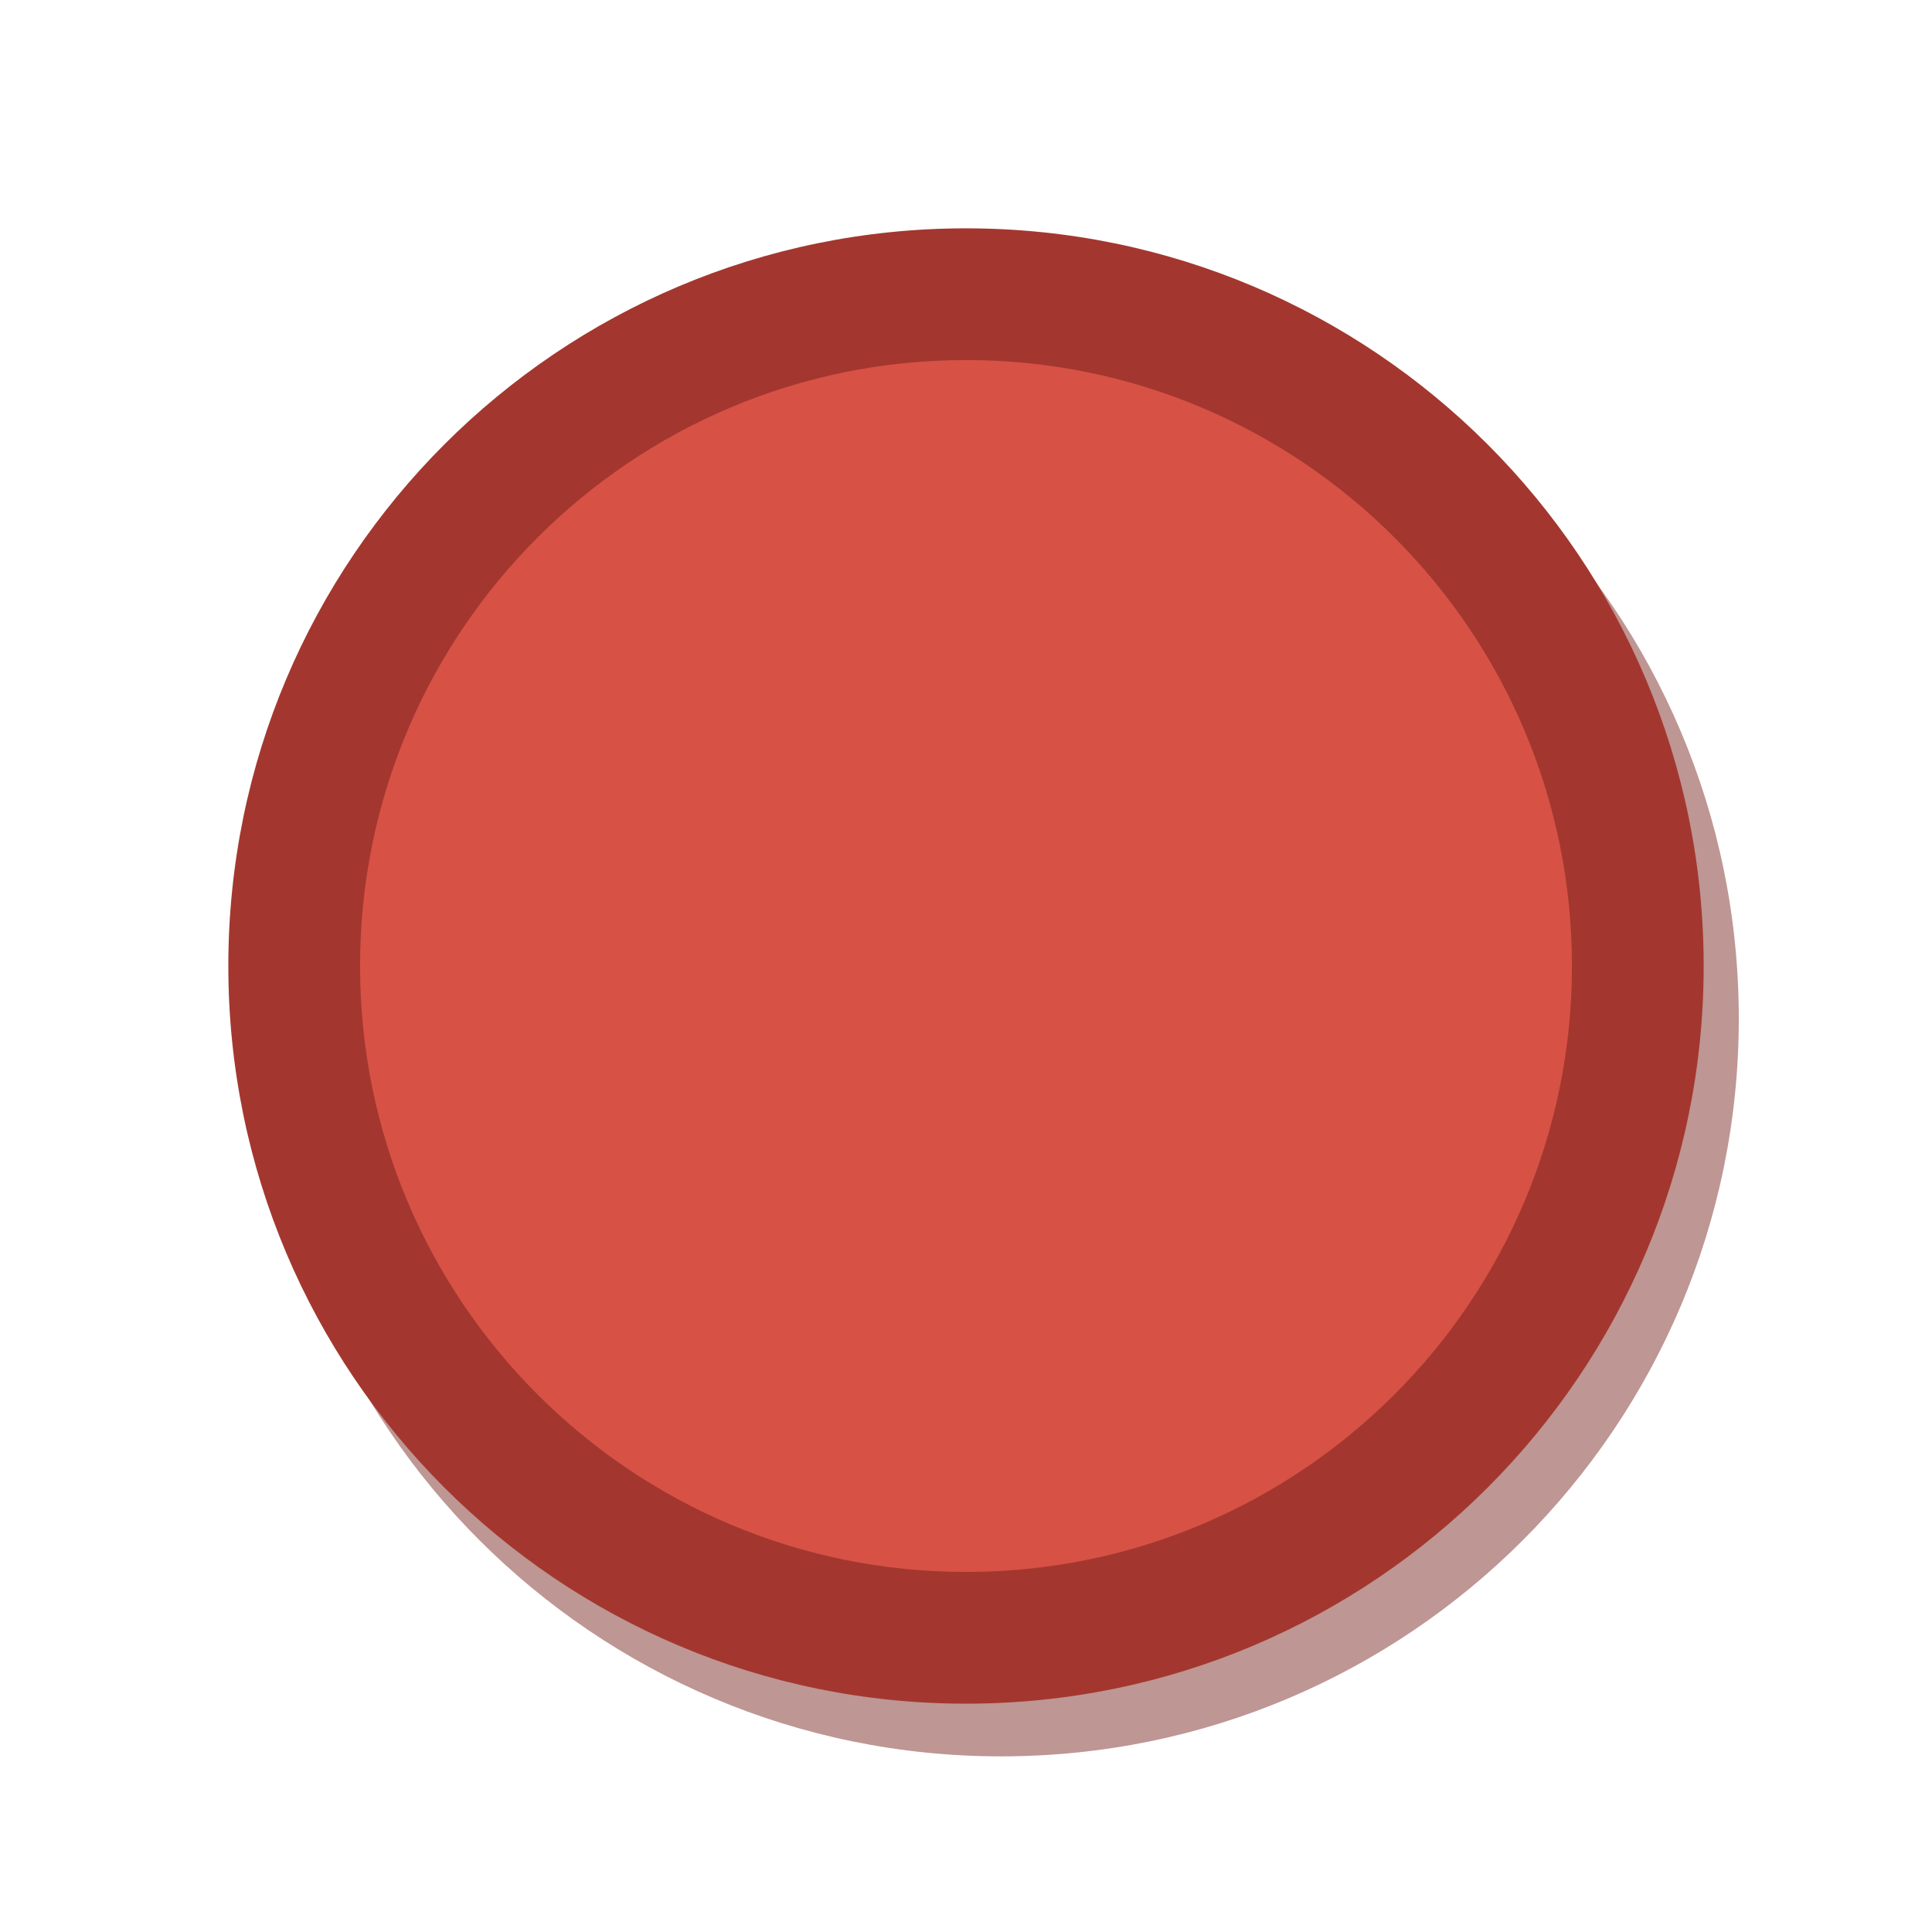
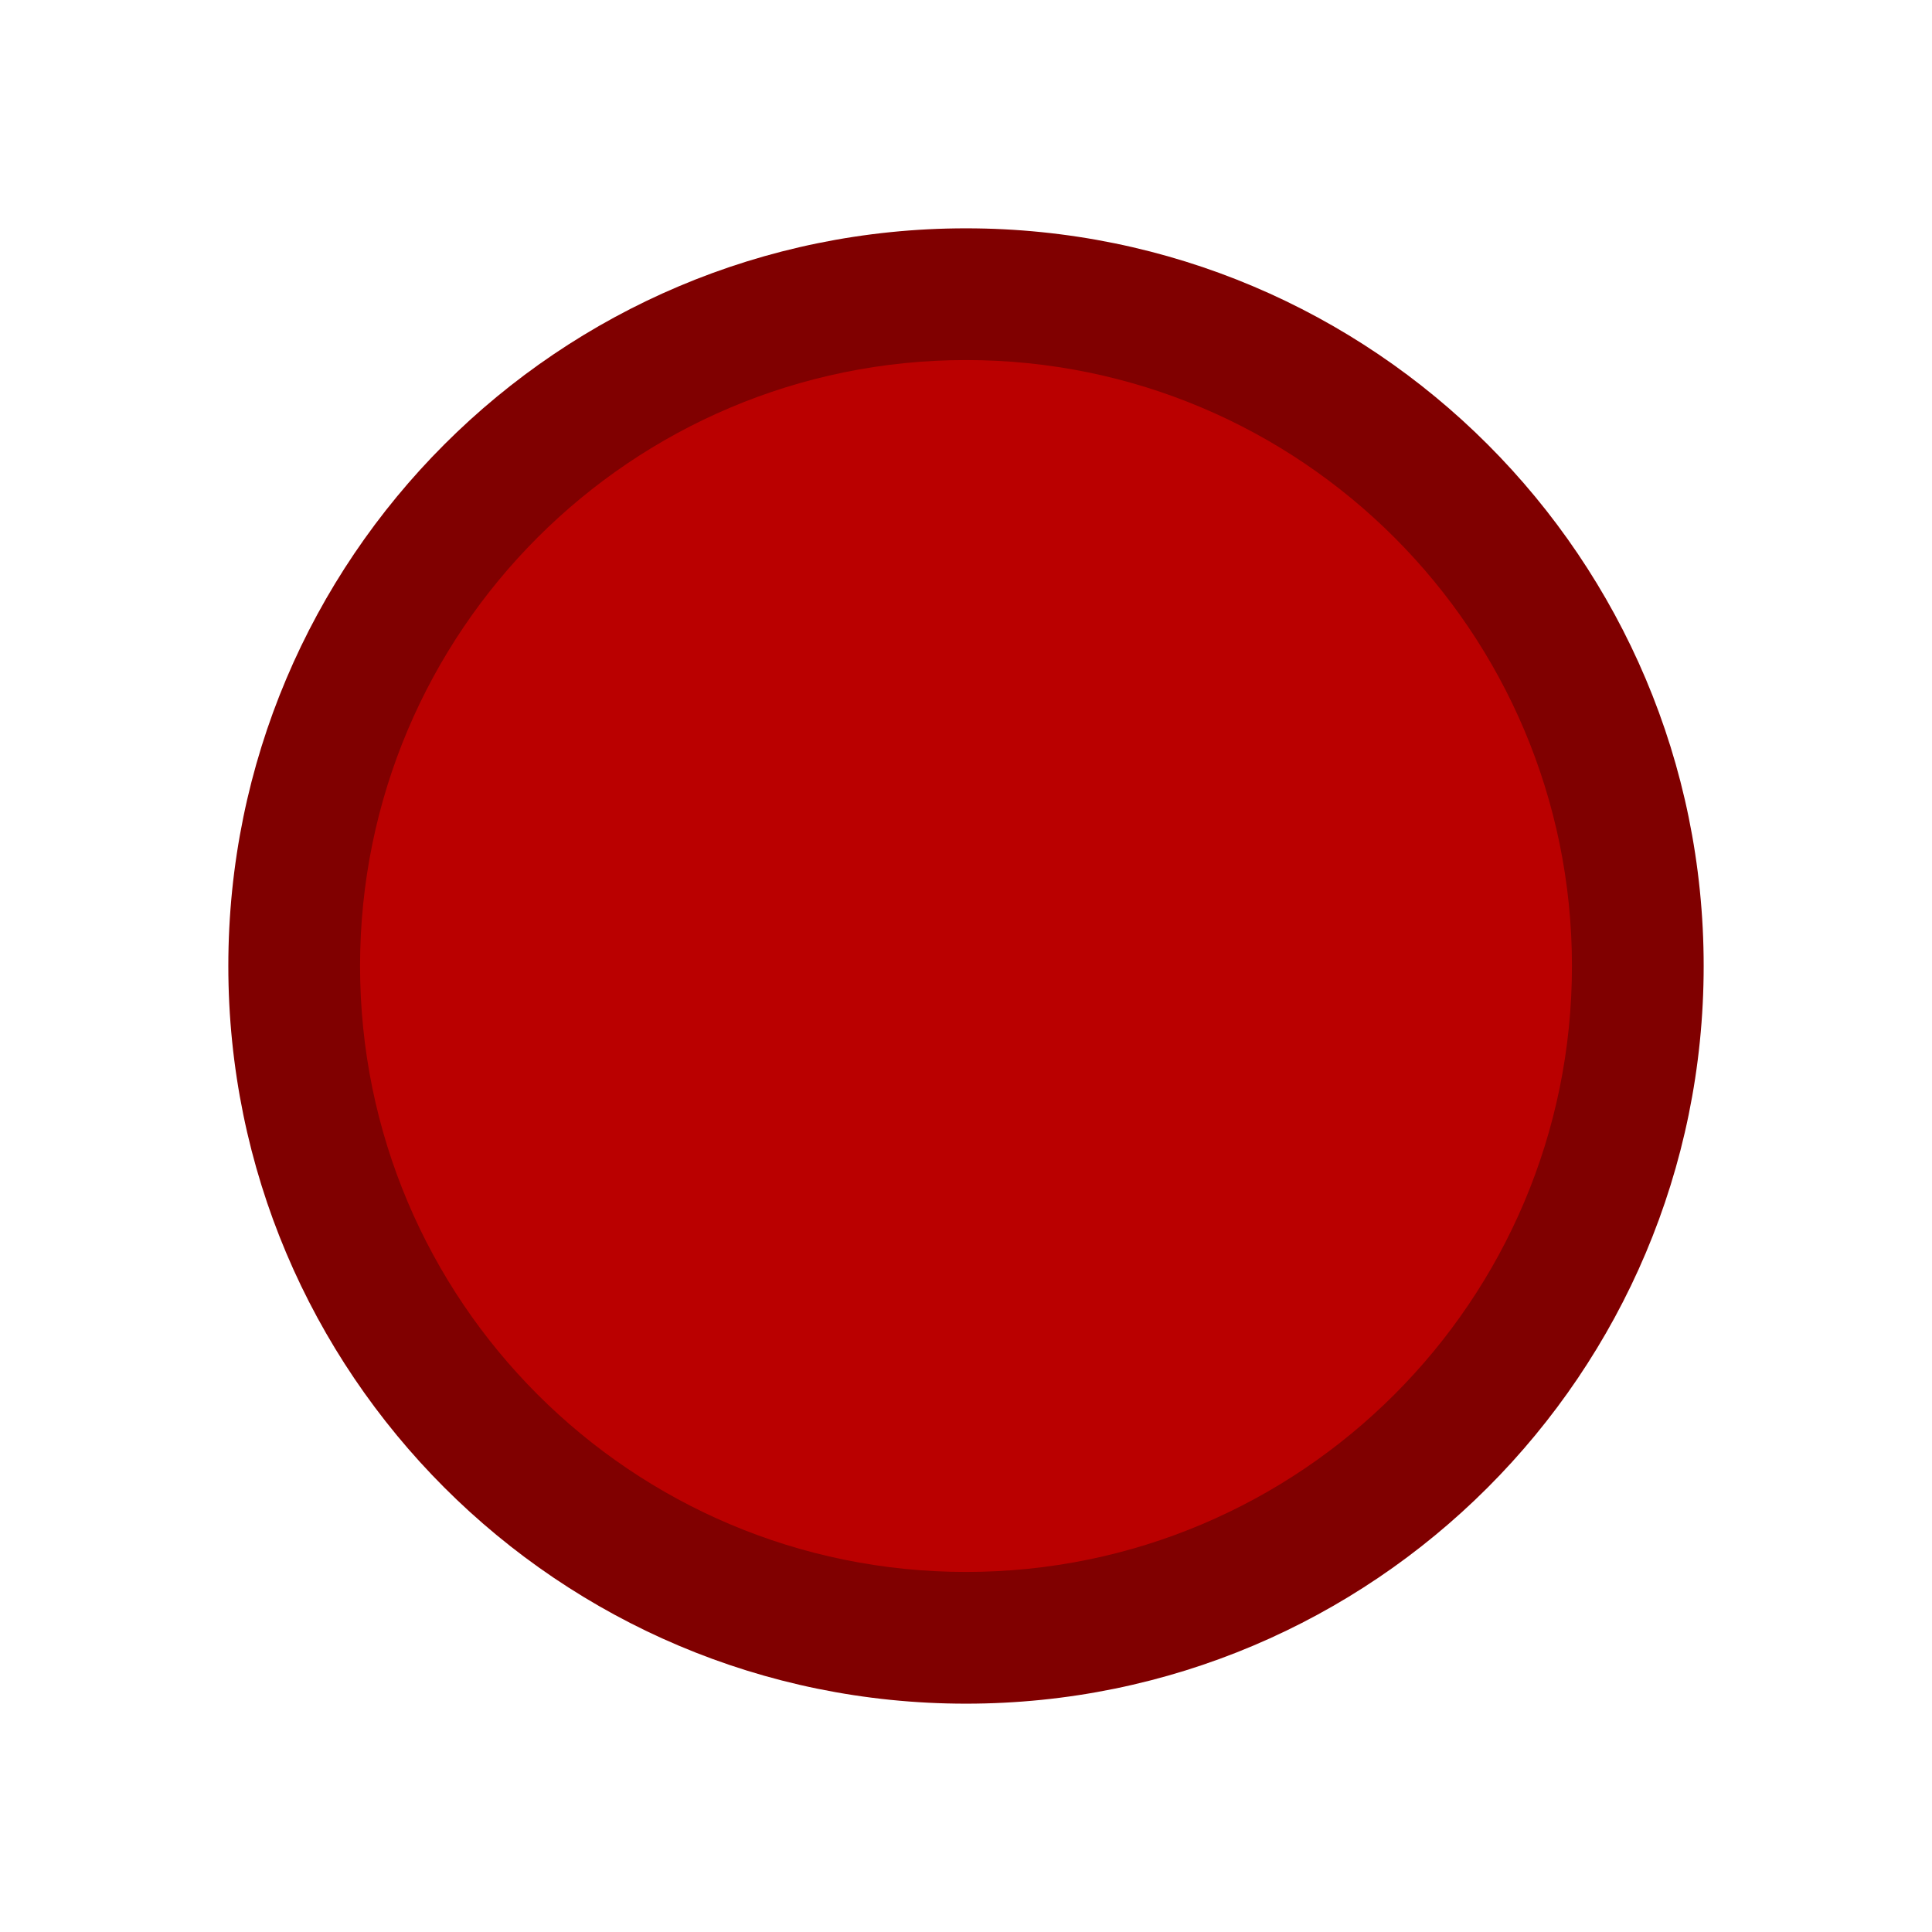
- <svg xmlns="http://www.w3.org/2000/svg" viewBox="0 0 110 110">
-   <circle cx="57" cy="58" r="42" fill="#7d2e28" opacity=".5" />
-   <circle cx="55" cy="55" r="42" fill="#a3372f" />
-   <circle cx="55" cy="55" r="34.5" fill="#d75145" />
+ <svg xmlns="http://www.w3.org/2000/svg" viewBox="0 0 110 110" version="1.1" id="svg3">
+   <defs id="defs3" />
+   <circle cx="55" cy="55" r="42" fill="#a3372f" id="circle2" style="fill:#800000" />
+   <circle cx="55" cy="55" fill="#d75145" id="circle3" style="fill:#ba0000;fill-opacity:1" r="34.5" />
</svg>
